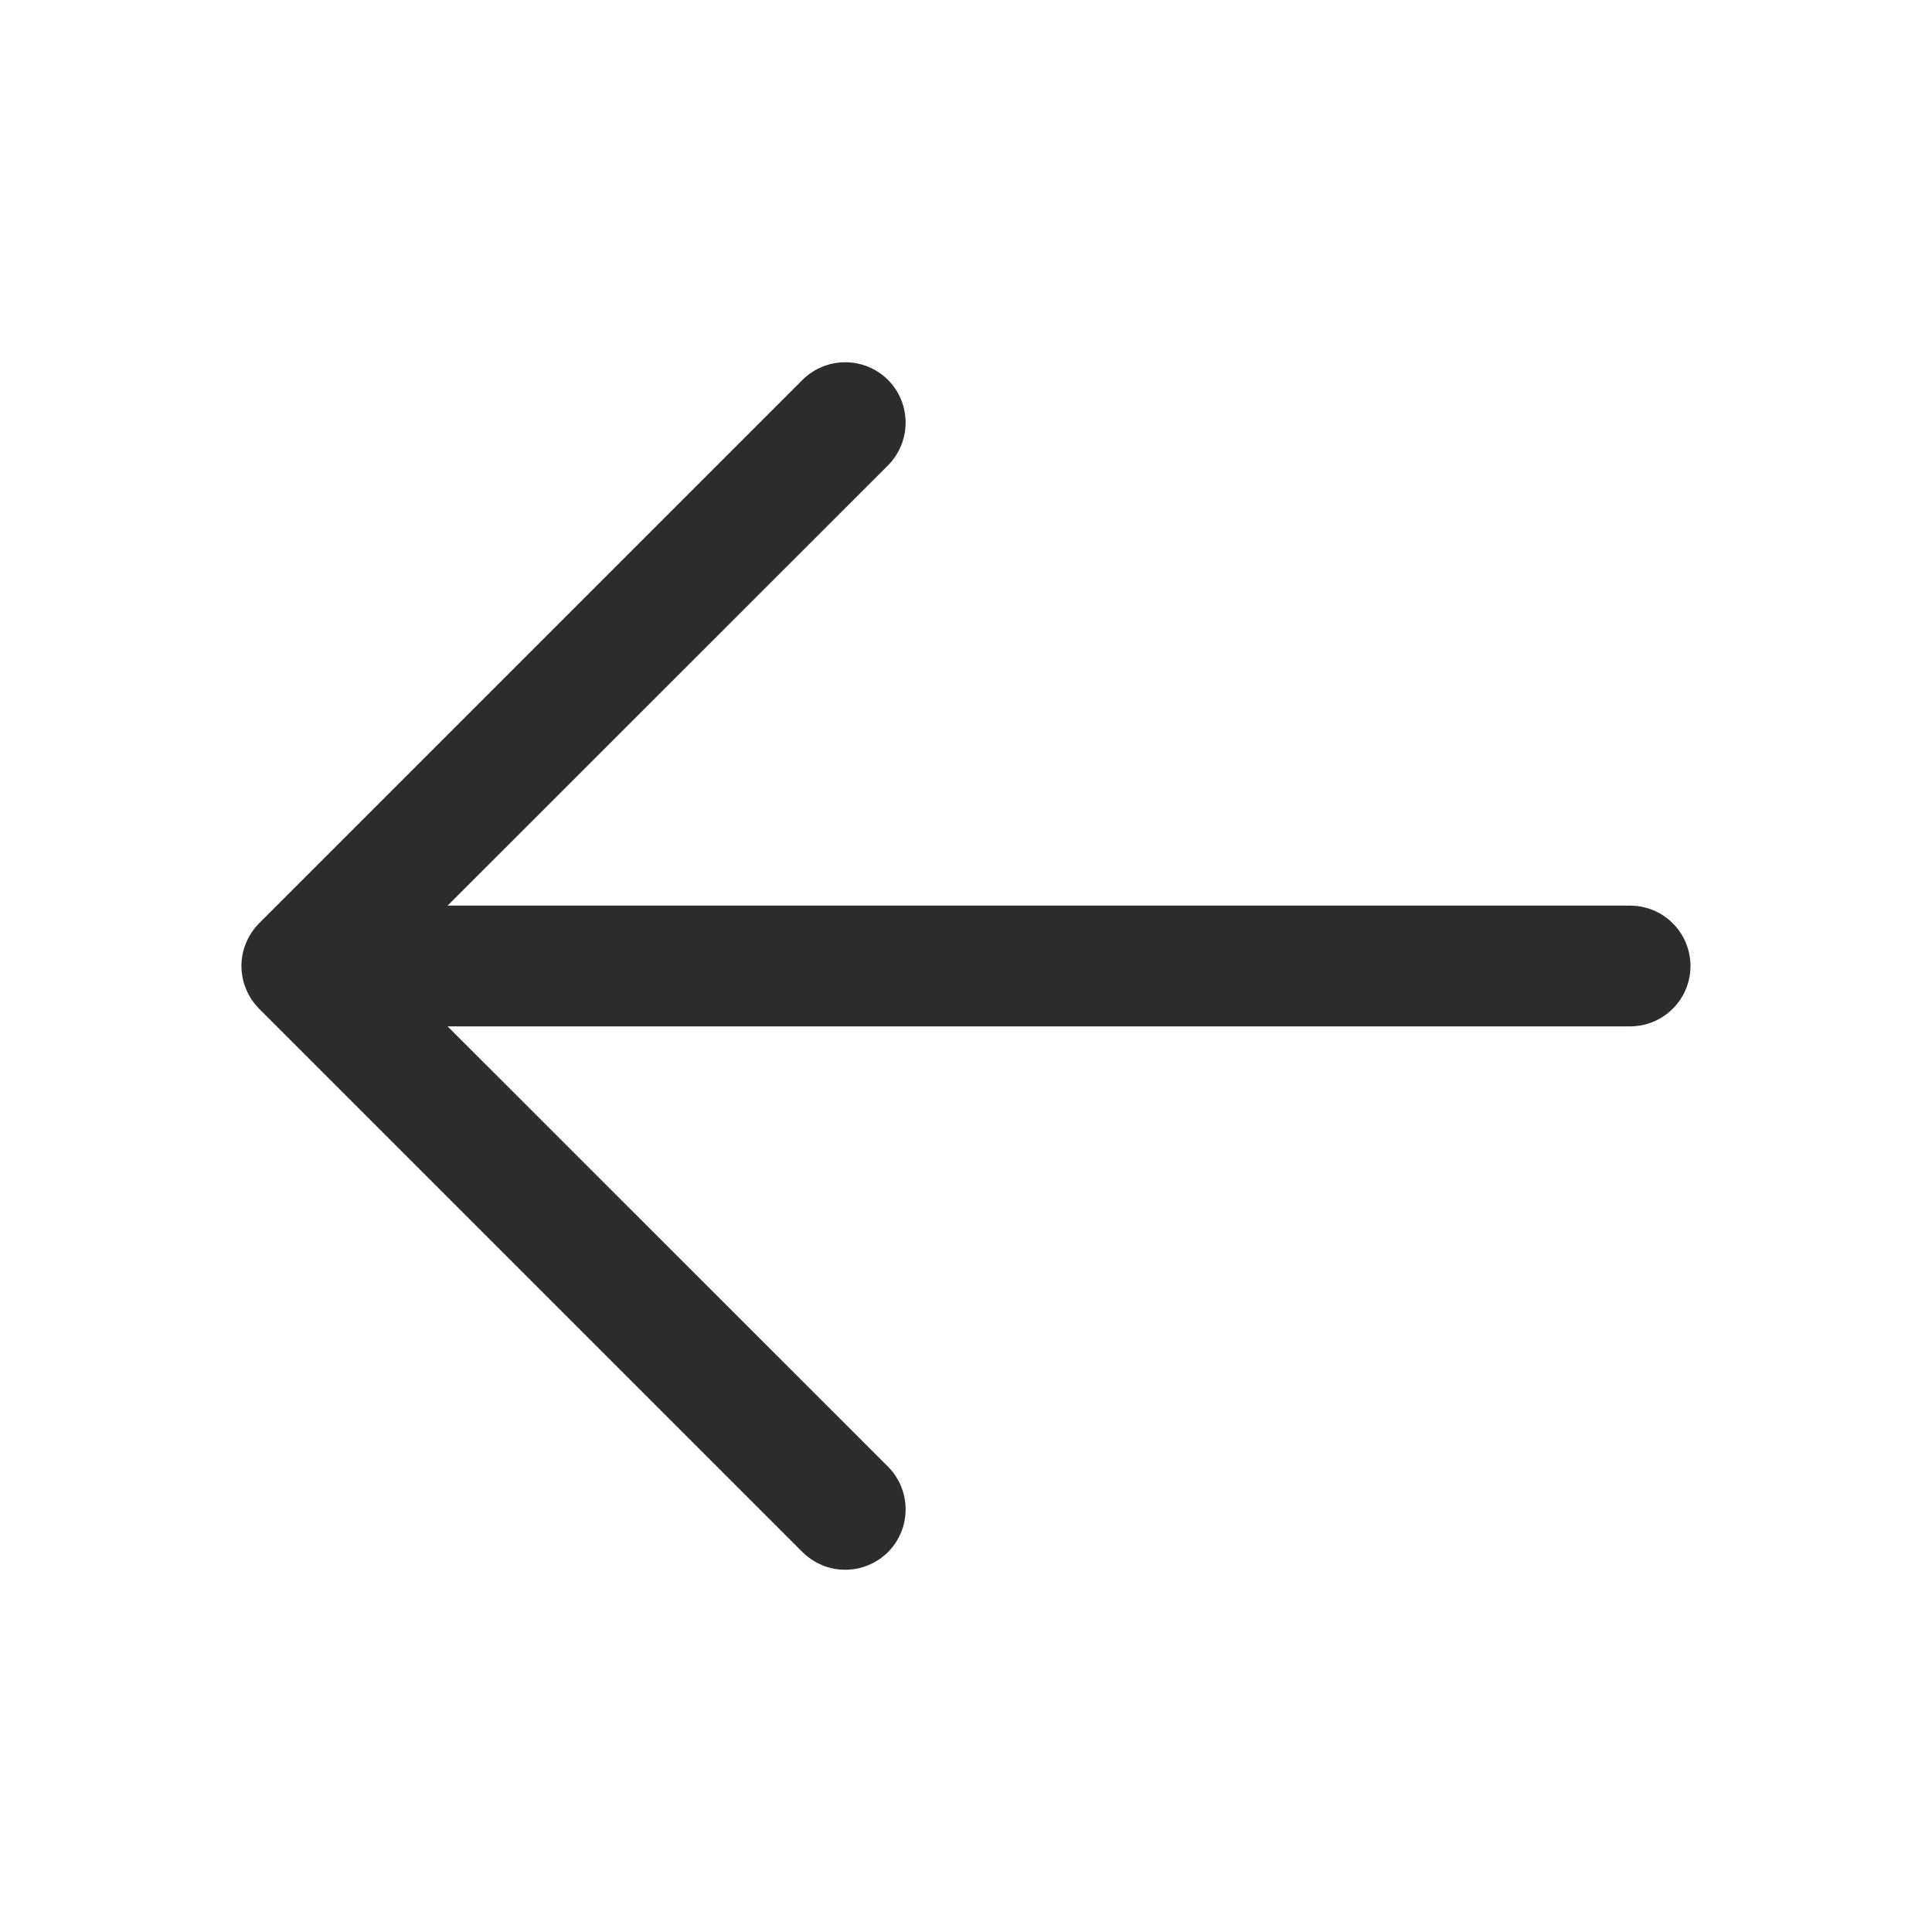
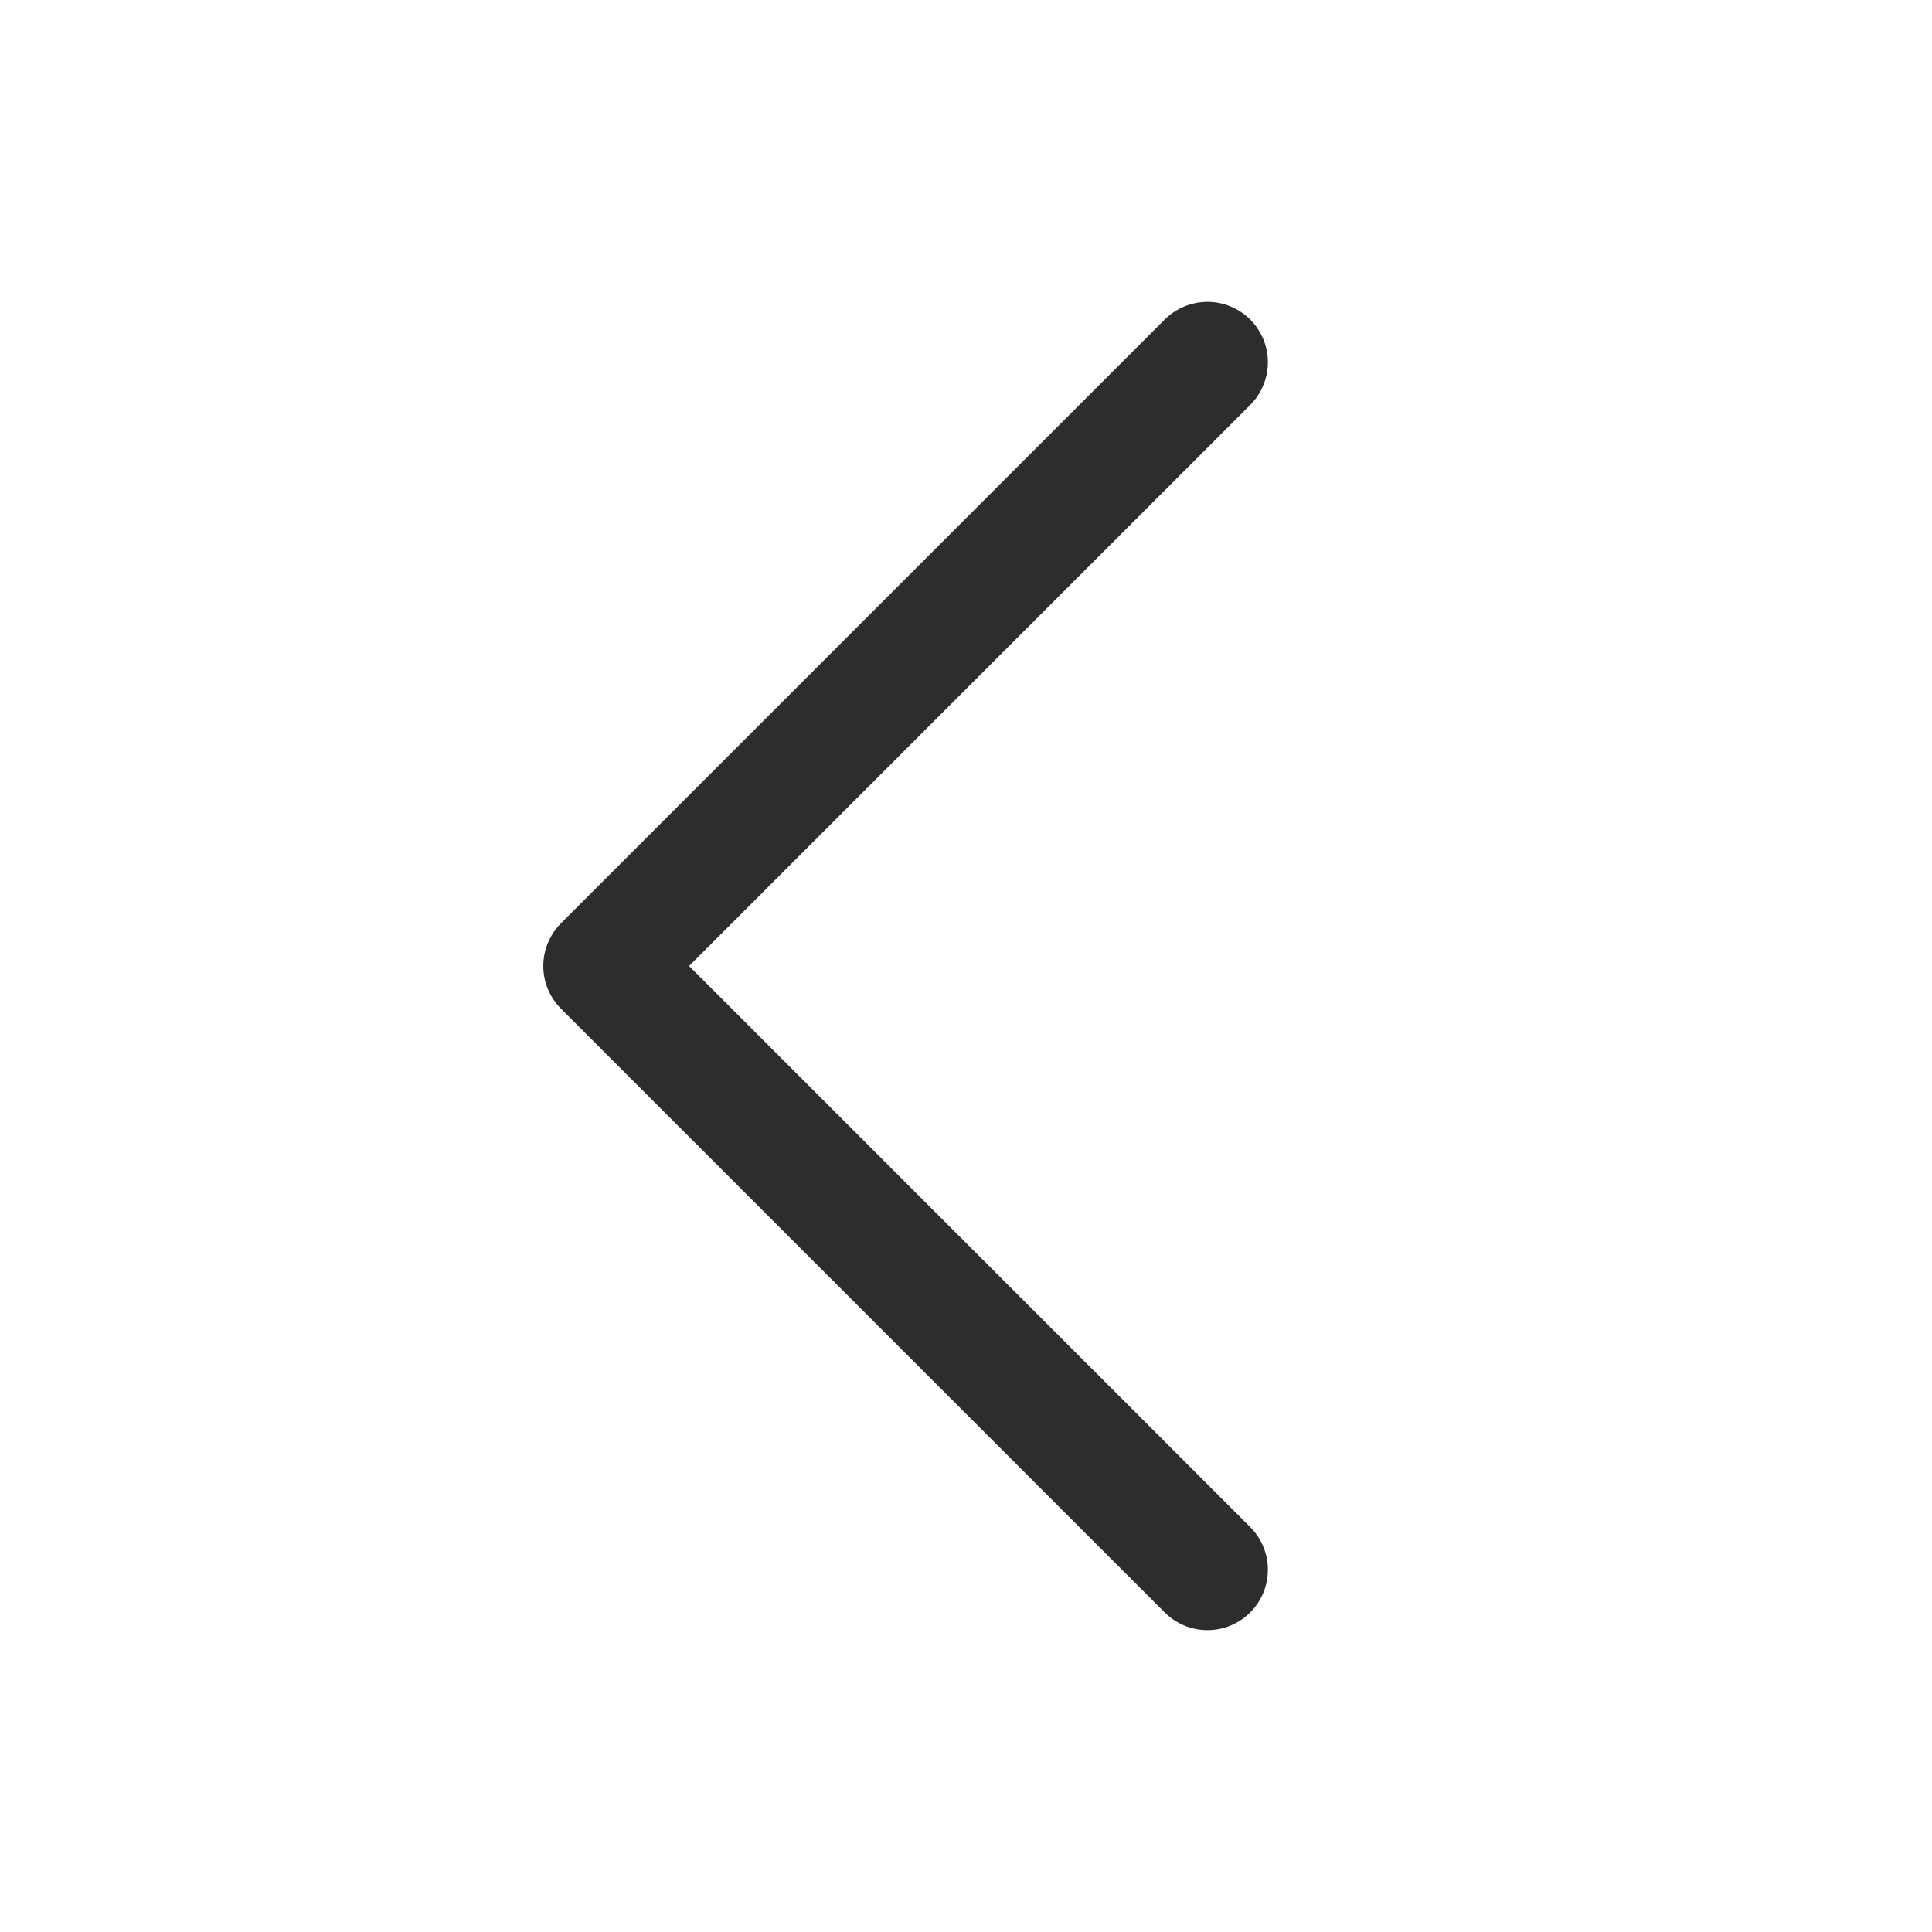
<svg xmlns="http://www.w3.org/2000/svg" width="24" height="24" viewBox="0 0 24 24" fill="none">
-   <path d="M21 12C21 12.199 20.921 12.39 20.78 12.53C20.64 12.671 20.449 12.75 20.25 12.75H5.56L11.031 18.219C11.1 18.289 11.156 18.372 11.193 18.463C11.231 18.554 11.25 18.651 11.25 18.75C11.25 18.849 11.231 18.946 11.193 19.037C11.156 19.128 11.1 19.211 11.031 19.281C10.961 19.35 10.878 19.405 10.787 19.443C10.696 19.481 10.598 19.5 10.5 19.5C10.401 19.5 10.304 19.481 10.213 19.443C10.122 19.405 10.039 19.35 9.969 19.281L3.219 12.531C3.15 12.461 3.094 12.378 3.057 12.287C3.019 12.196 2.999 12.098 2.999 12C2.999 11.901 3.019 11.804 3.057 11.713C3.094 11.622 3.15 11.539 3.219 11.469L9.969 4.719C10.11 4.579 10.301 4.5 10.5 4.5C10.699 4.5 10.89 4.579 11.031 4.719C11.171 4.86 11.25 5.051 11.25 5.25C11.25 5.449 11.171 5.64 11.031 5.781L5.56 11.25H20.25C20.449 11.25 20.64 11.329 20.78 11.47C20.921 11.61 21 11.801 21 12Z" fill="#2D2D2D" />
+   <path d="M15.53 18.969C15.6 19.039 15.655 19.122 15.693 19.213C15.731 19.304 15.75 19.401 15.75 19.5C15.75 19.599 15.731 19.696 15.693 19.787C15.655 19.878 15.6 19.961 15.53 20.031C15.461 20.1 15.378 20.155 15.287 20.193C15.196 20.231 15.098 20.25 15 20.25C14.901 20.25 14.803 20.231 14.712 20.193C14.621 20.155 14.539 20.1 14.469 20.031L6.969 12.531C6.899 12.461 6.844 12.378 6.806 12.287C6.768 12.196 6.749 12.098 6.749 12C6.749 11.901 6.768 11.804 6.806 11.713C6.844 11.622 6.899 11.539 6.969 11.469L14.469 3.969C14.61 3.829 14.801 3.75 15 3.75C15.199 3.75 15.389 3.829 15.53 3.969C15.671 4.11 15.75 4.301 15.75 4.5C15.75 4.699 15.671 4.89 15.53 5.031L8.56 12L15.53 18.969Z" fill="#2D2D2D" />
</svg>
